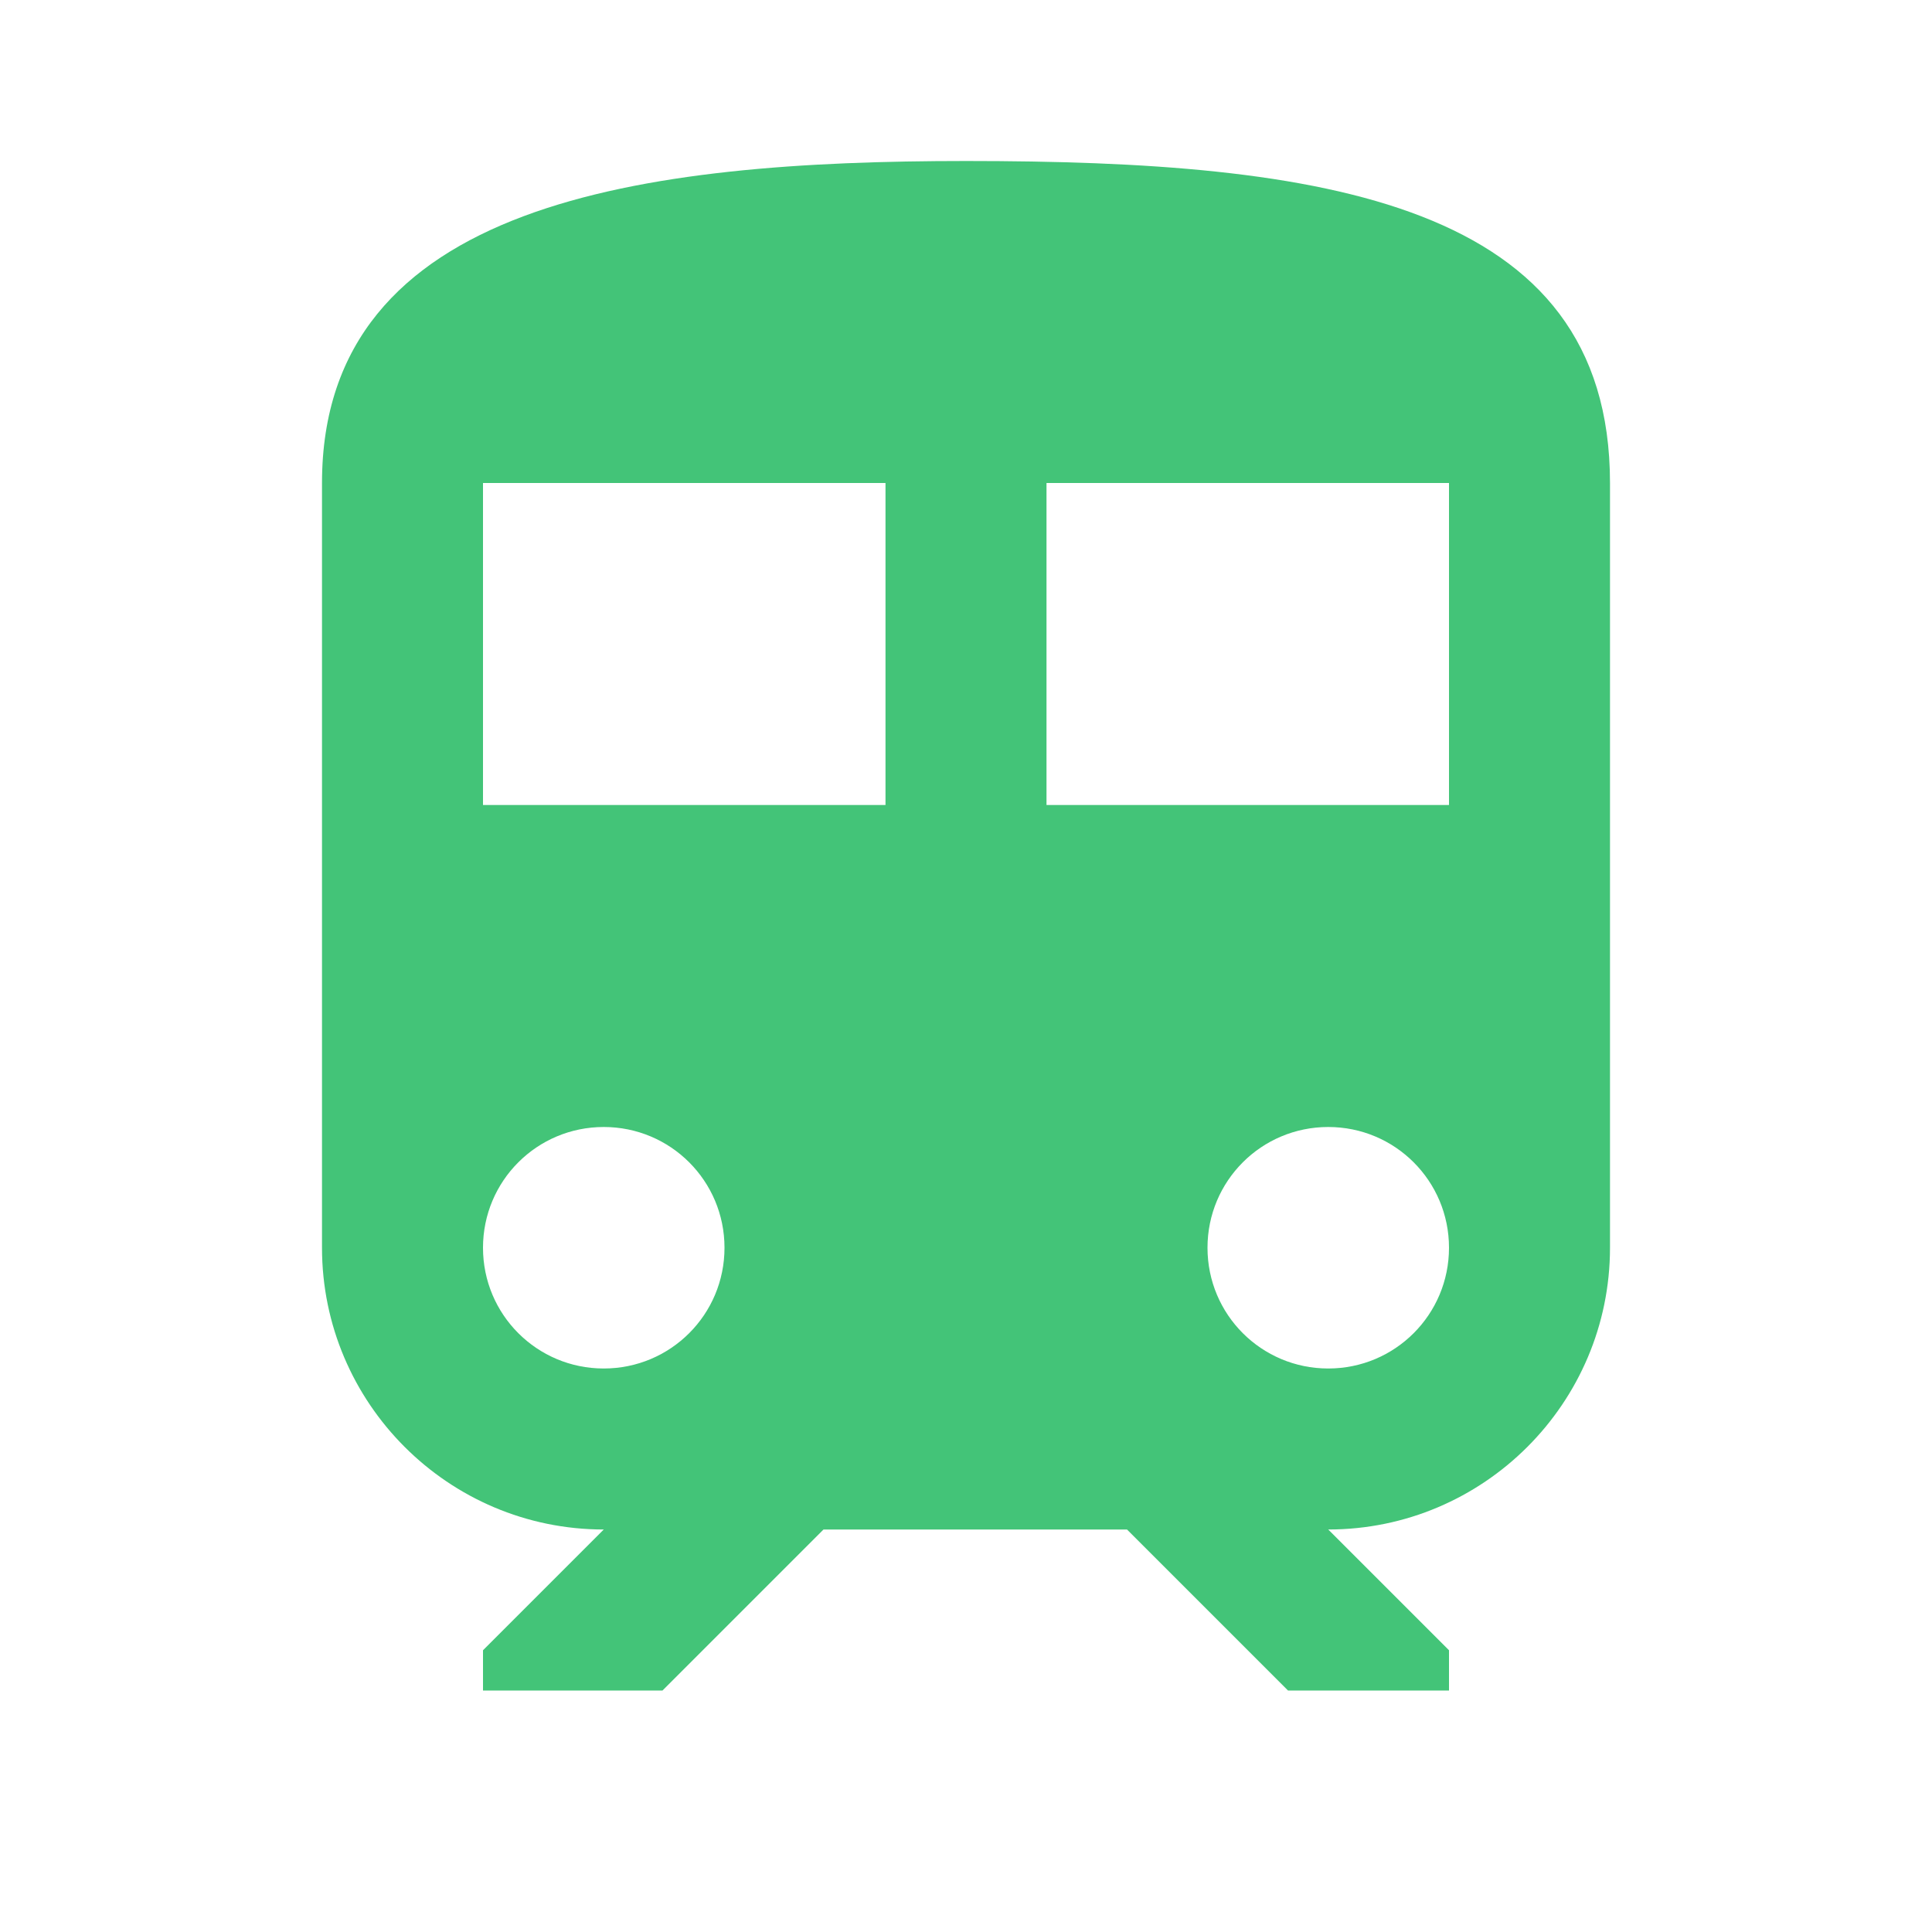
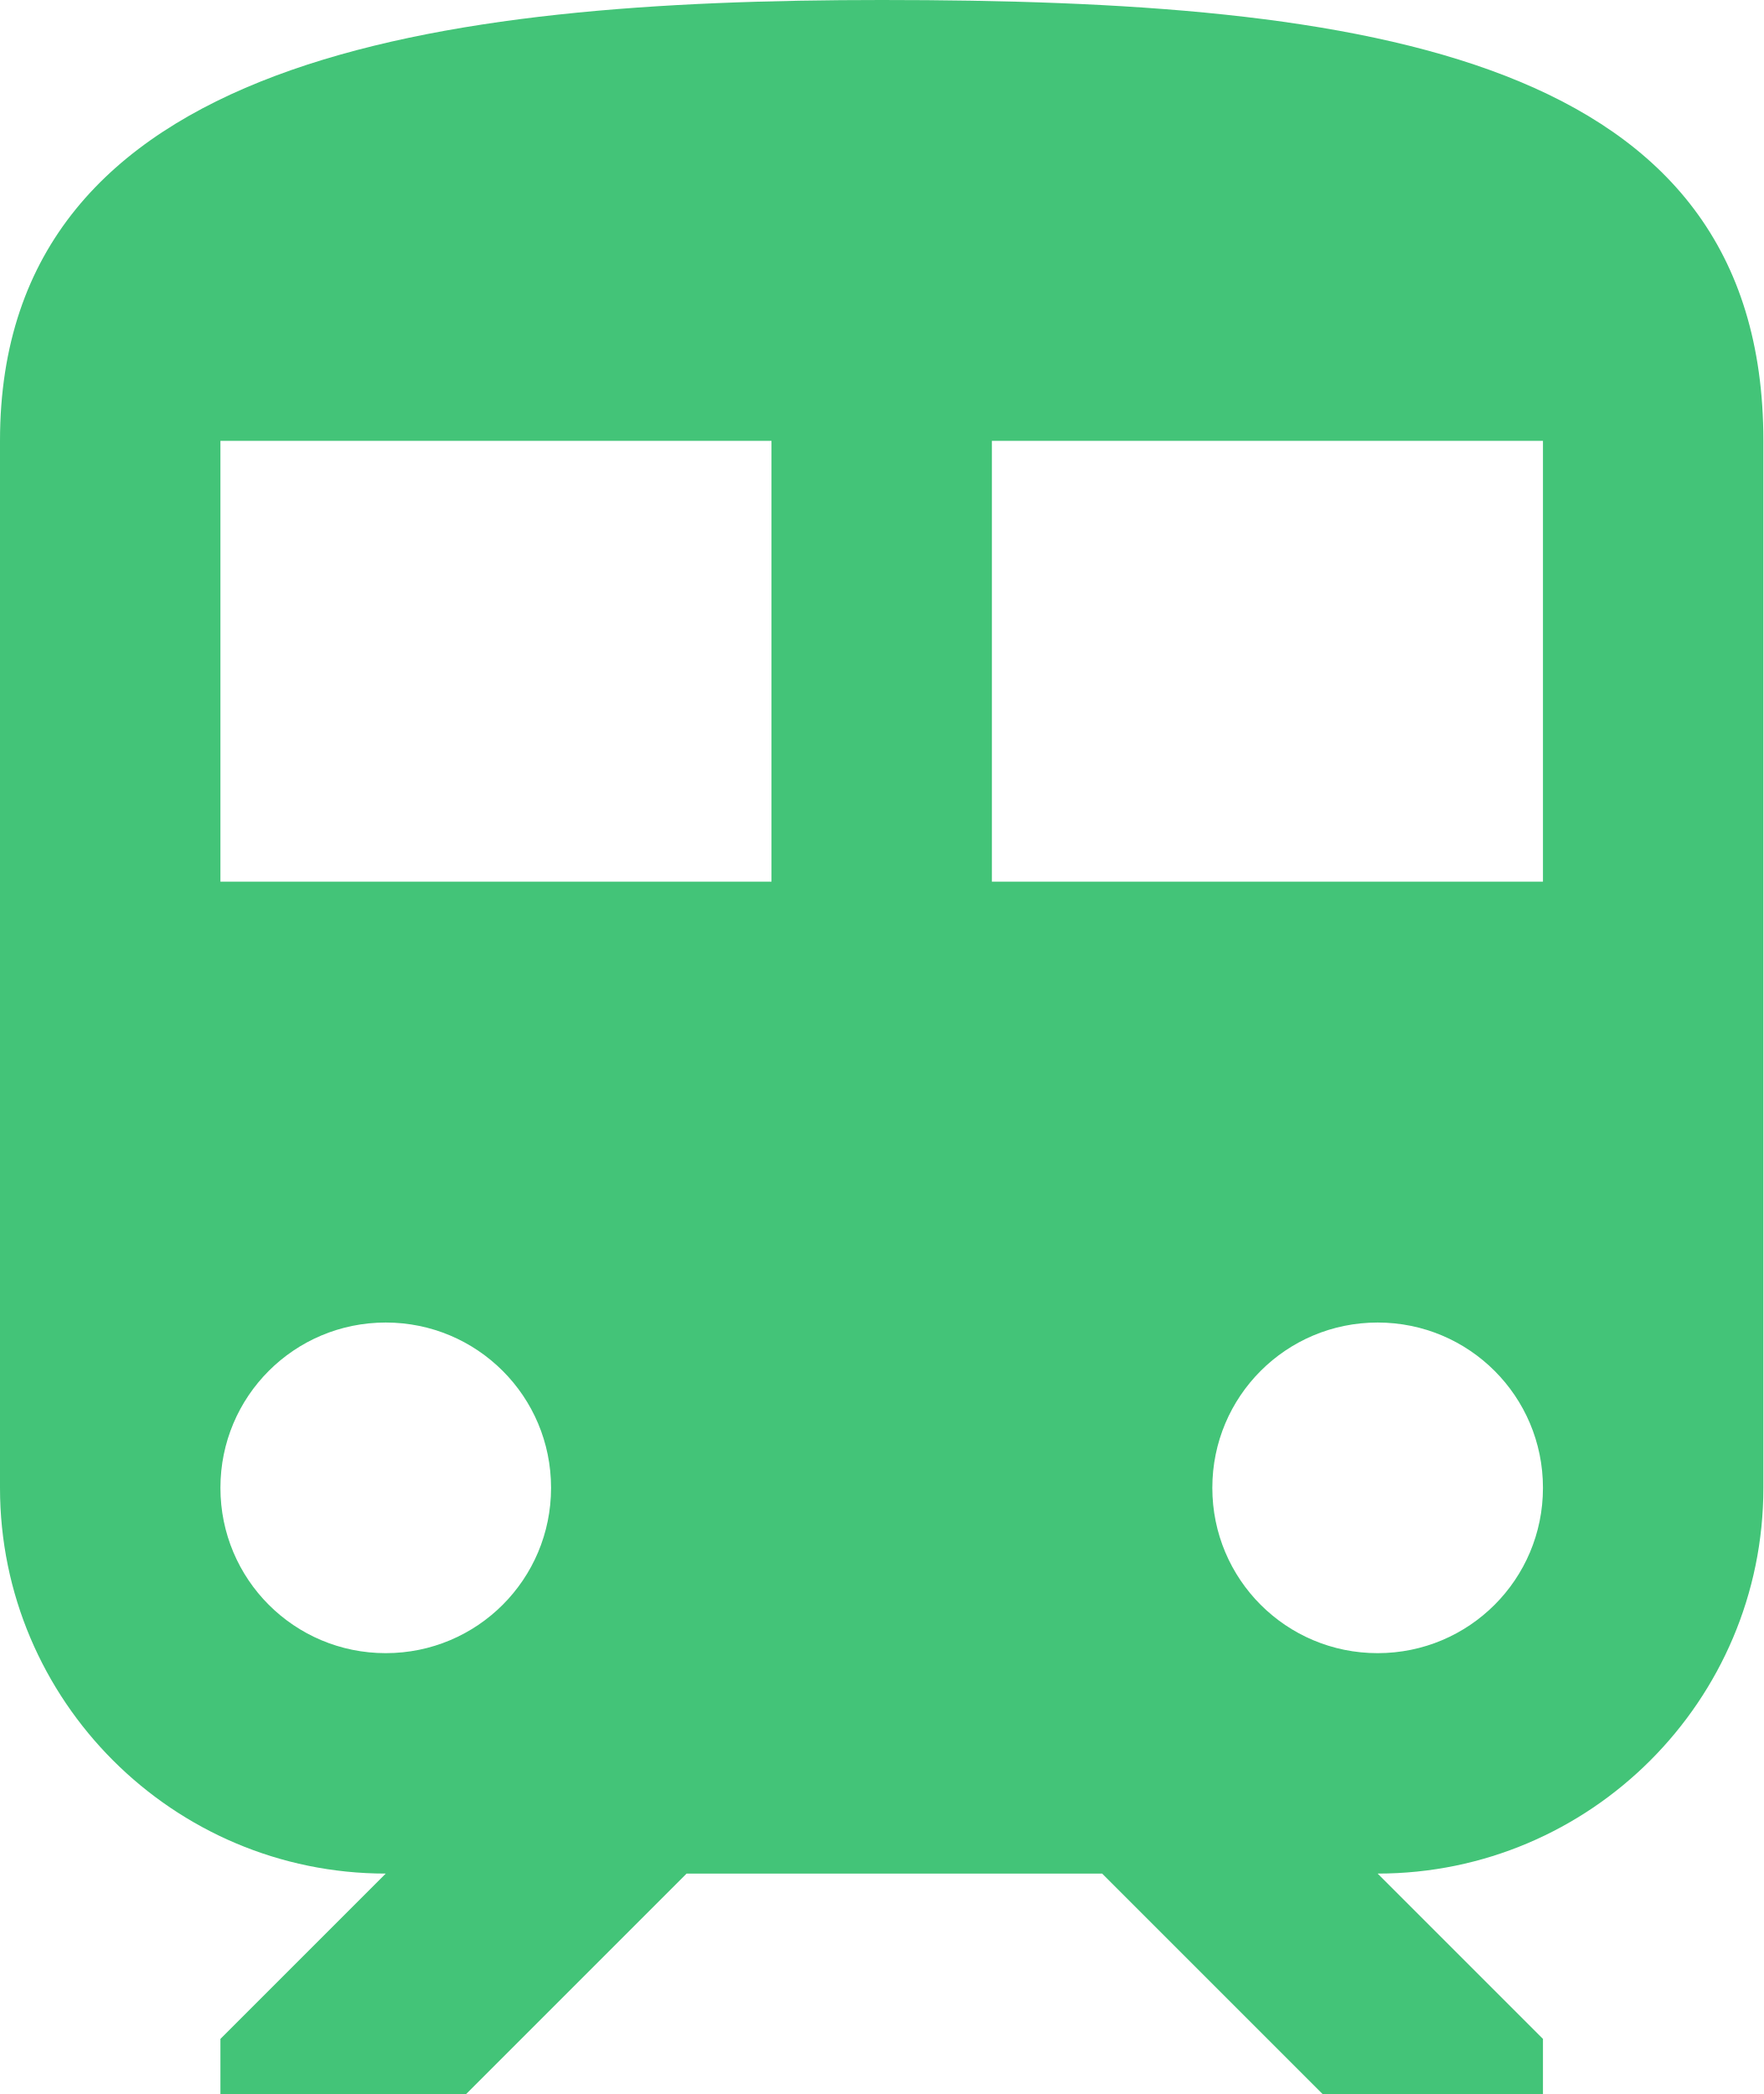
- <svg xmlns="http://www.w3.org/2000/svg" width="24" height="24" viewBox="0 0 24 24" fill="none">
-   <path d="M12 2C8 2 4 2.5 4 6V15.5C4 17.43 5.57 19 7.5 19L6 20.5V21H8.23L10.23 19H14L16 21H18V20.5L16.5 19C18.43 19 20 17.43 20 15.5V6C20 2.5 16.42 2 12 2ZM7.5 17C6.67 17 6 16.33 6 15.5C6 14.67 6.67 14 7.5 14C8.33 14 9 14.67 9 15.5C9 16.33 8.33 17 7.5 17ZM11 10H6V6H11V10ZM13 10V6H18V10H13ZM16.5 17C15.67 17 15 16.33 15 15.5C15 14.67 15.67 14 16.5 14C17.33 14 18 14.67 18 15.5C18 16.33 17.33 17 16.5 17Z" fill="#43C478" />
+ <svg xmlns="http://www.w3.org/2000/svg" width="16" height="19" viewBox="0 0 16 19" fill="none">
+   <path d="M8 0C4 0 0 0.5 0 4V13.5C0 15.43 1.57 17 3.5 17L2 18.5V19H4.23L6.23 17H10L12 19H14V18.5L12.5 17C14.43 17 16 15.43 16 13.5V4C16 0.5 12.42 0 8 0ZM3.5 15C2.67 15 2 14.33 2 13.5C2 12.67 2.67 12 3.5 12C4.33 12 5 12.67 5 13.5C5 14.33 4.33 15 3.5 15ZM7 8H2V4H7V8ZM9 8V4H14V8H9ZM12.5 15C11.67 15 11 14.33 11 13.5C11 12.67 11.67 12 12.5 12C13.33 12 14 12.67 14 13.5C14 14.33 13.33 15 12.5 15Z" fill="#43C478" />
</svg>
